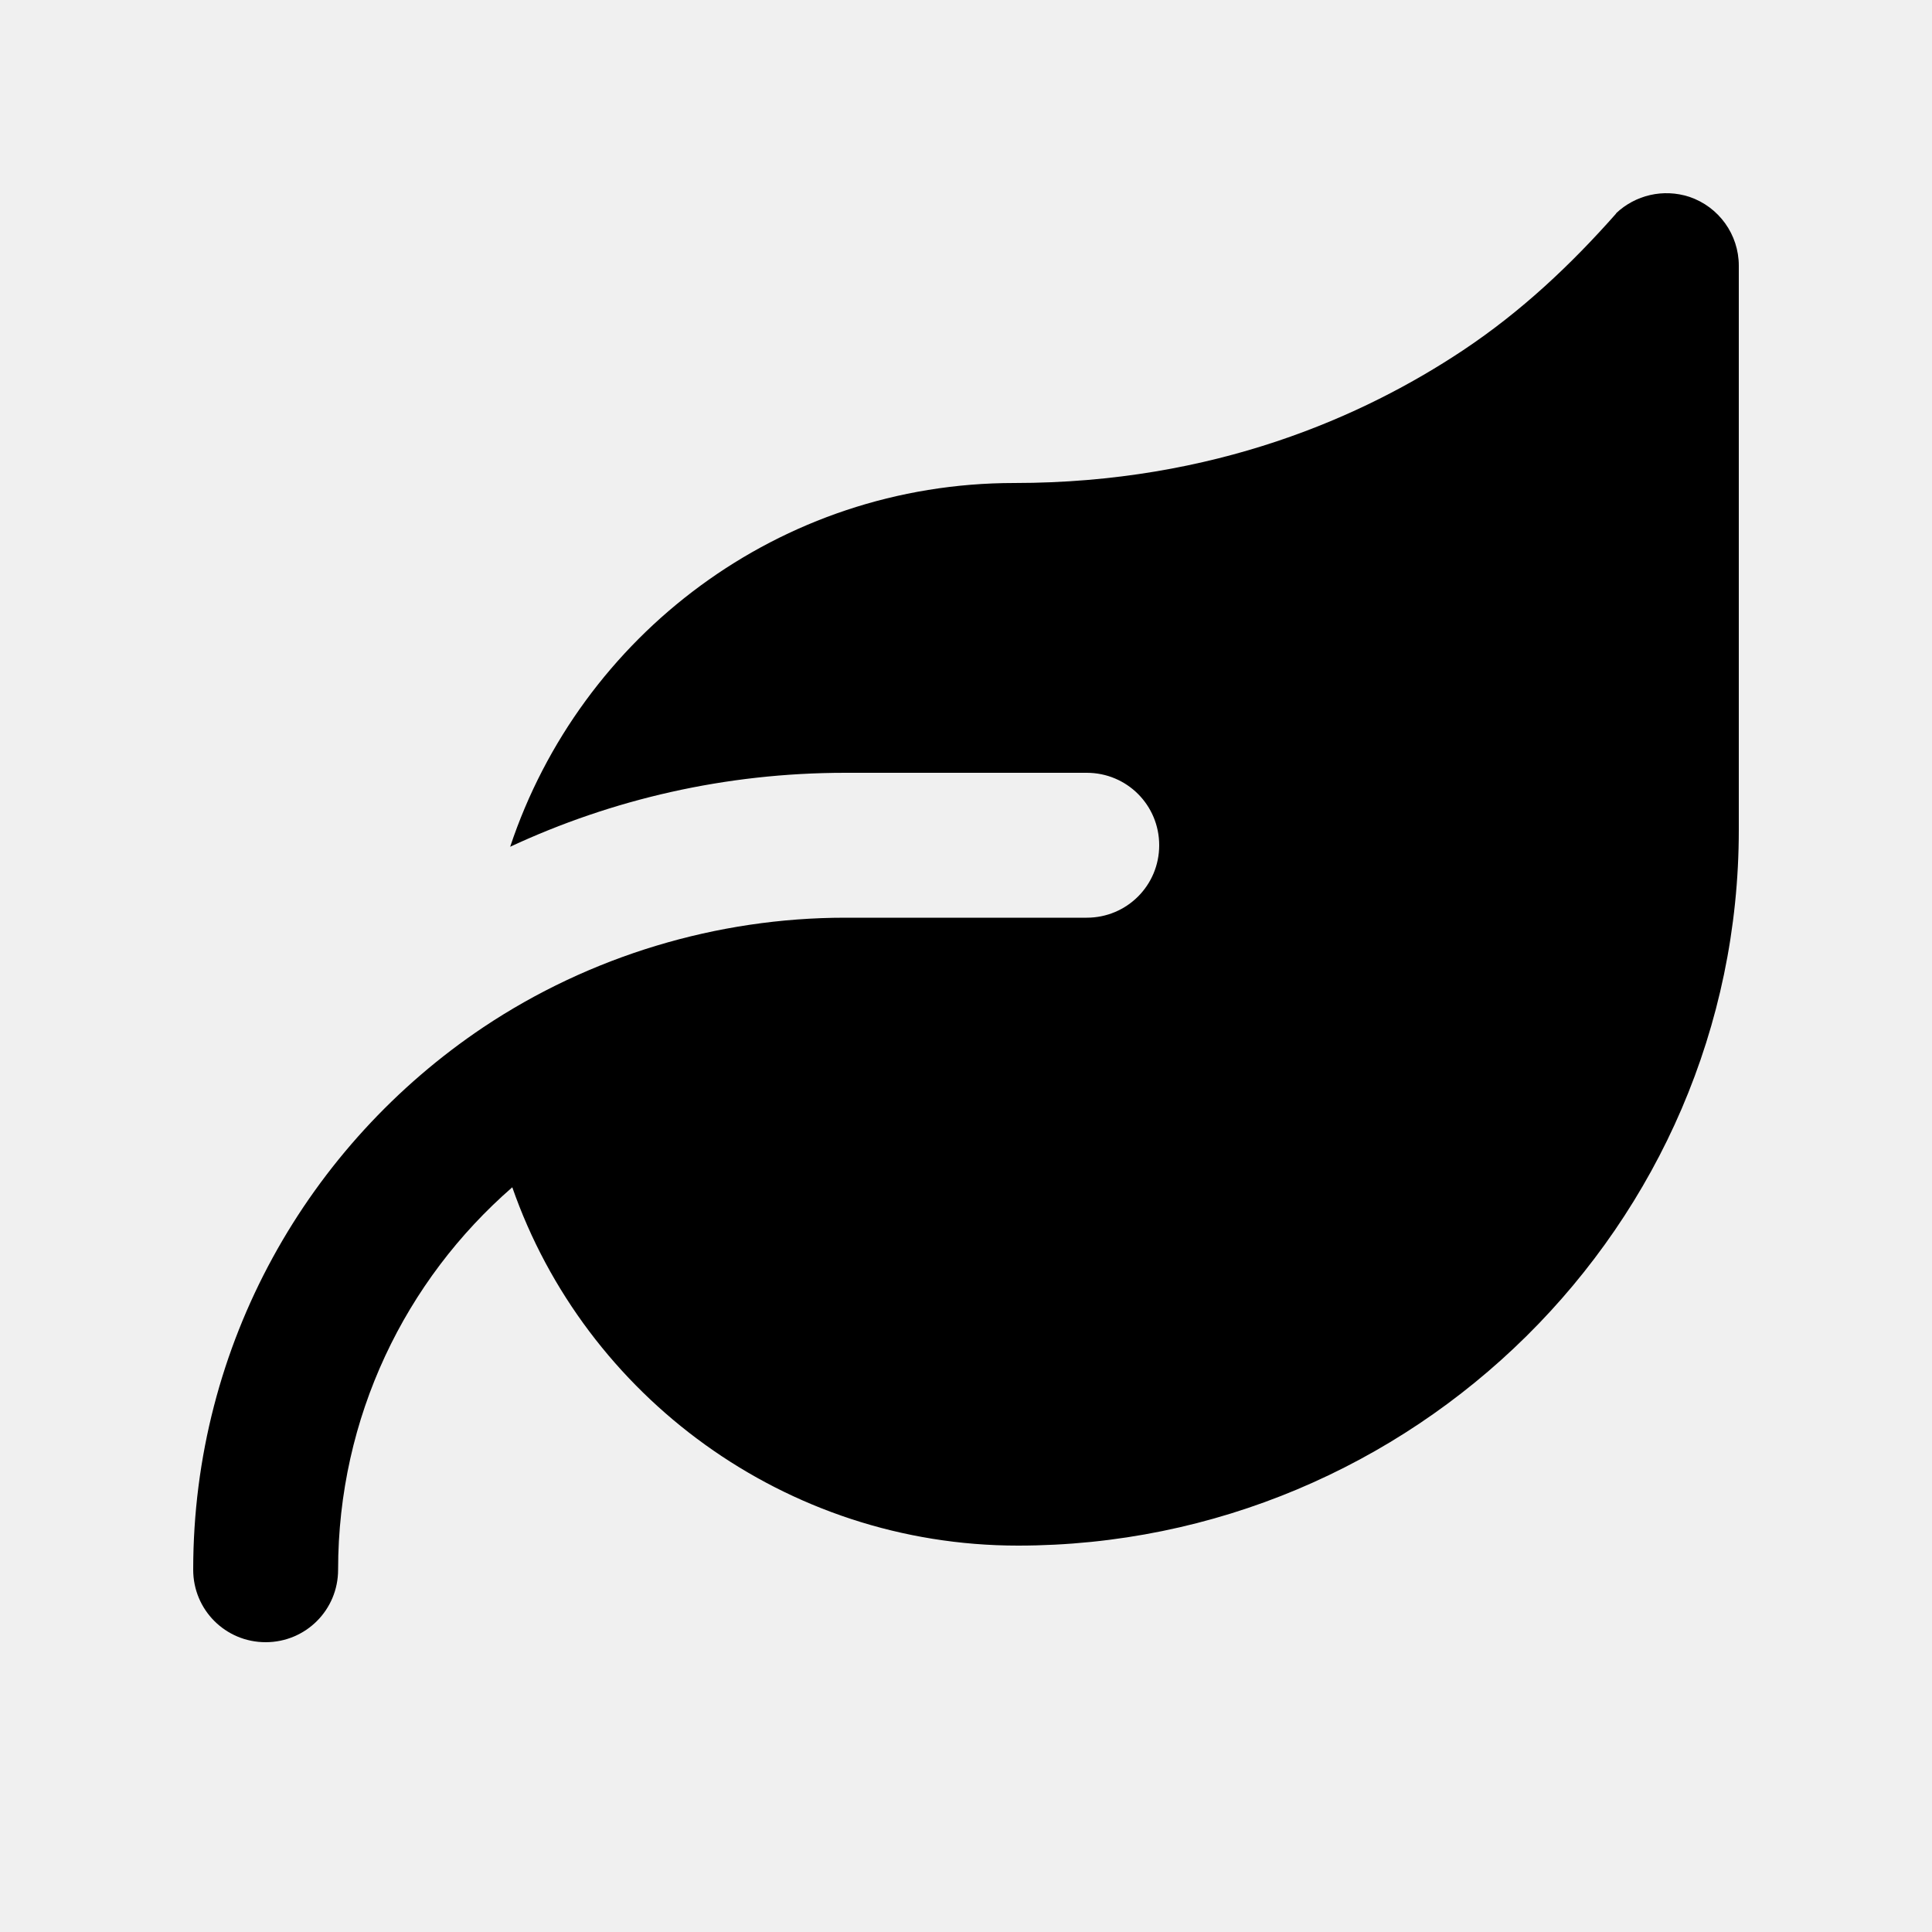
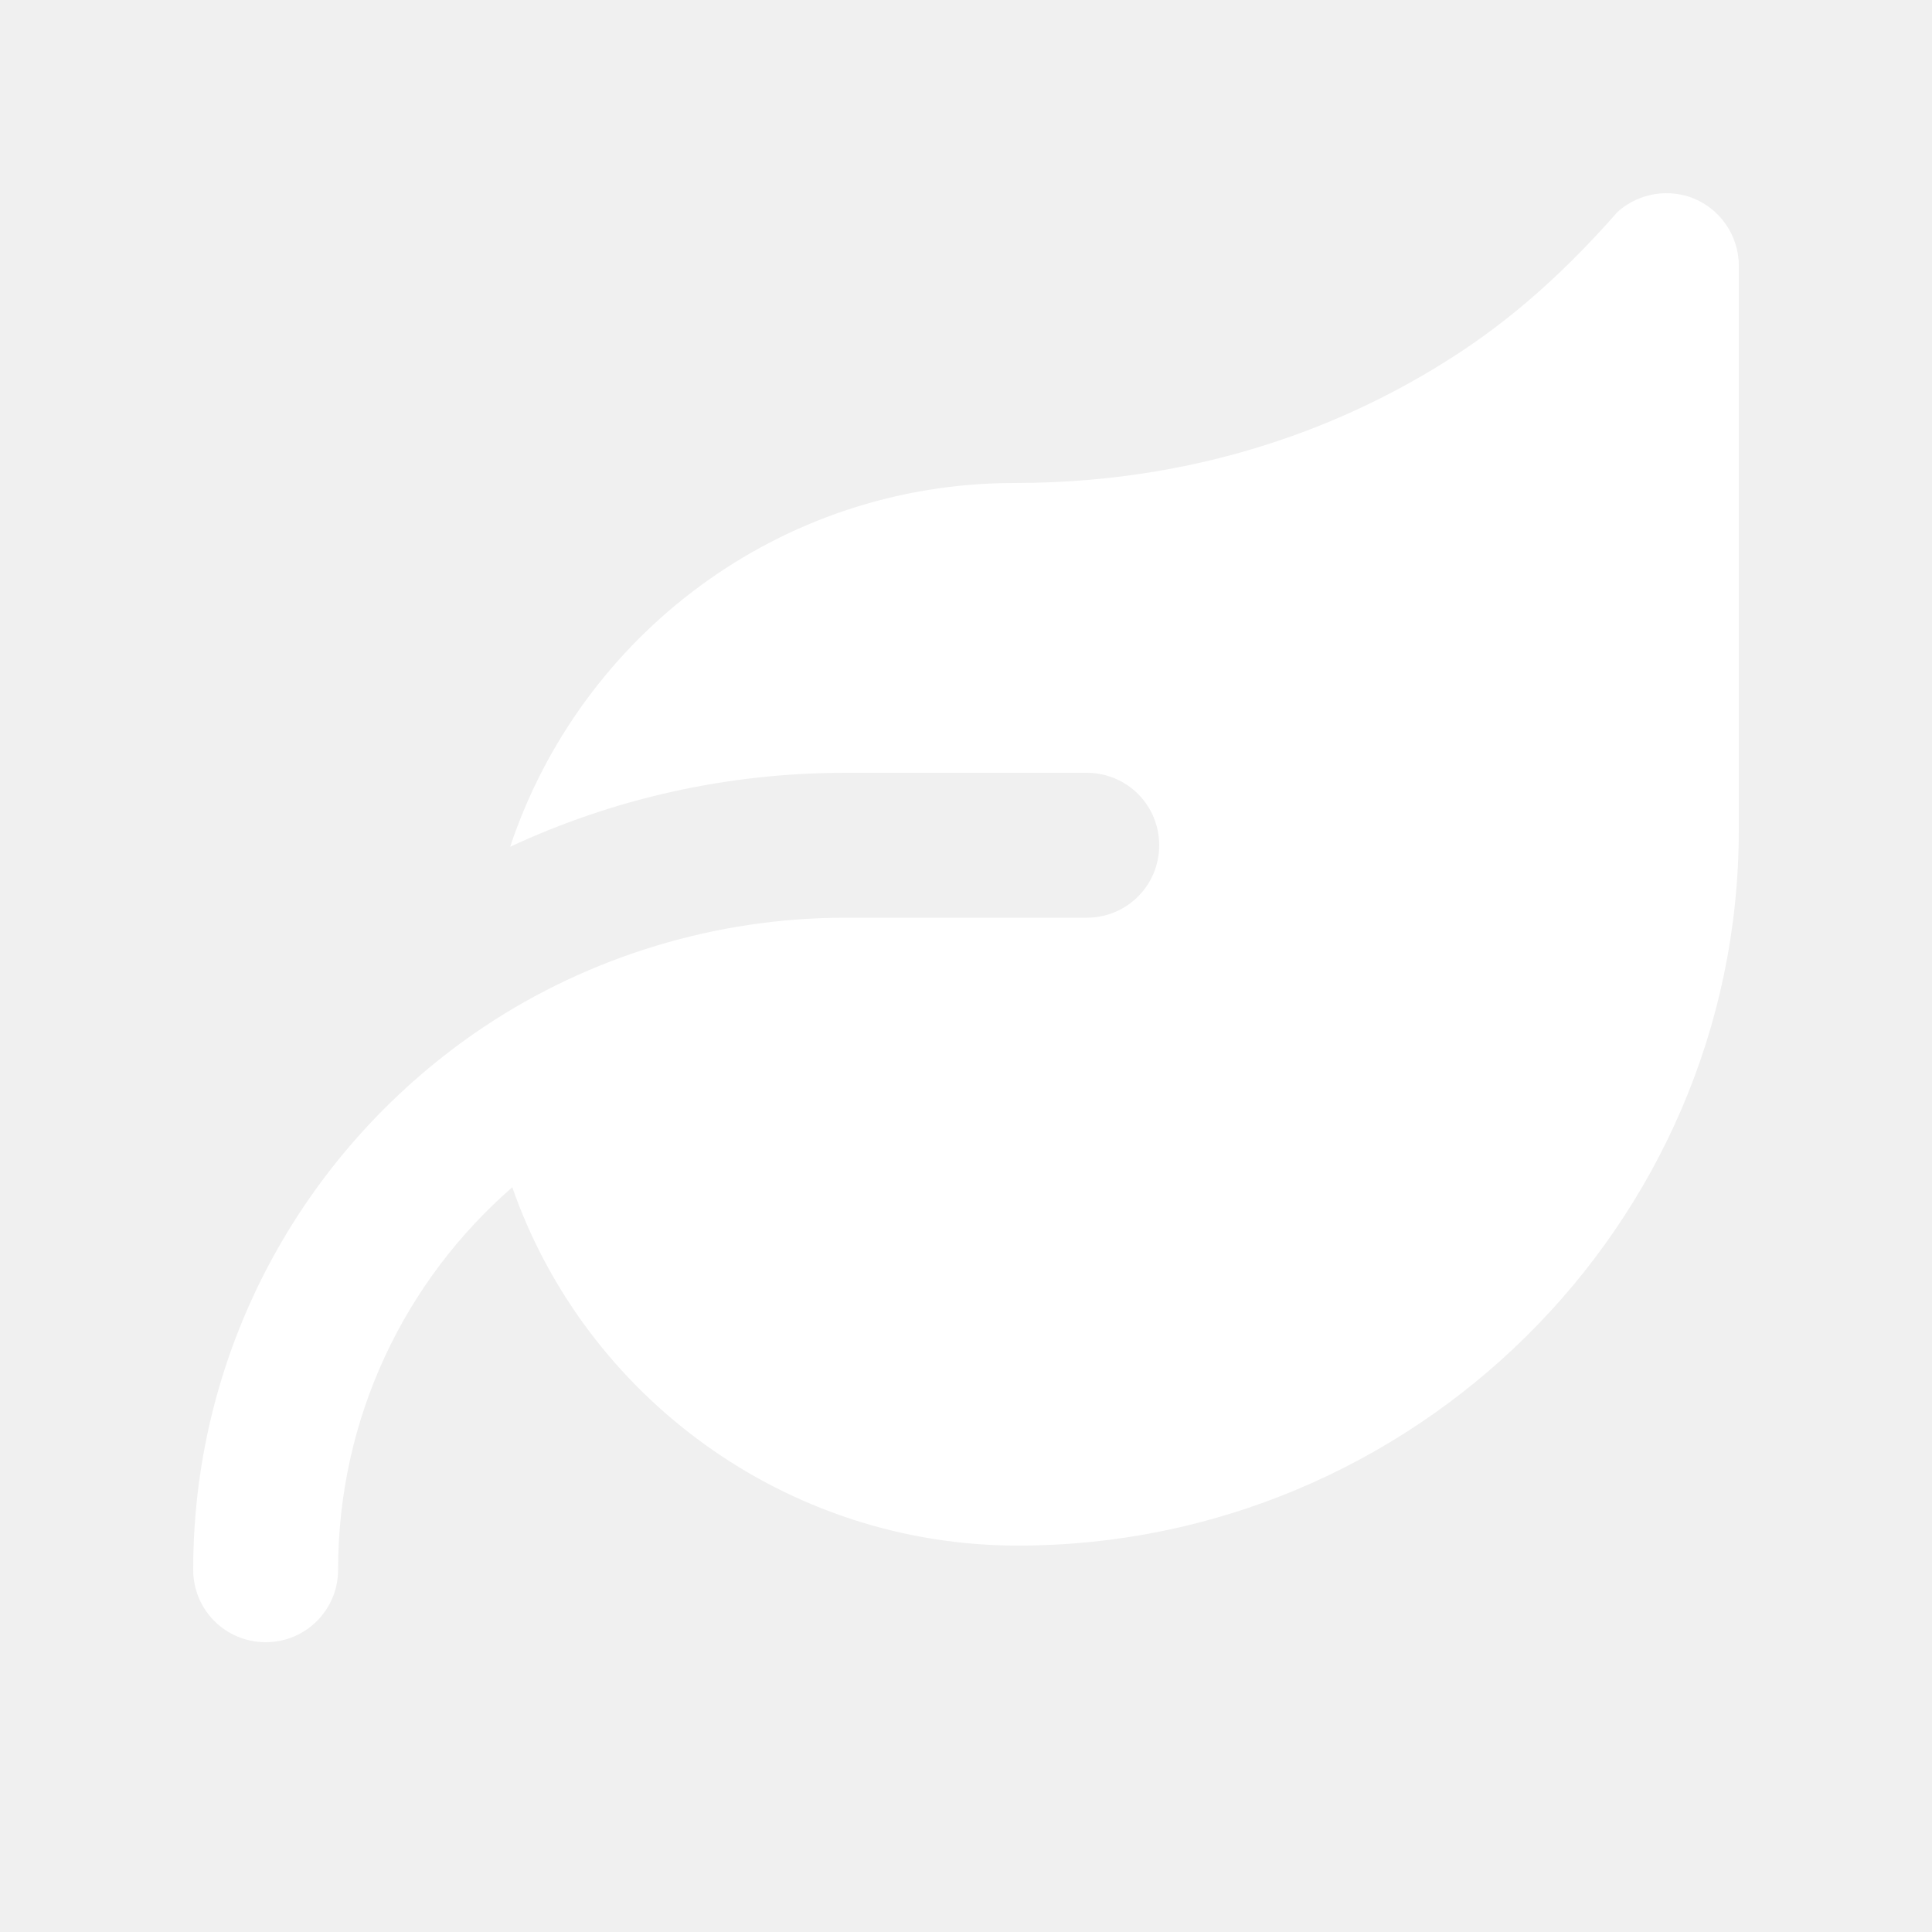
<svg xmlns="http://www.w3.org/2000/svg" viewBox="0 0 640 640">
-   <path d="M535.3 70.7C541.7 64.6 551 62.4 559.6 65.2C569.4 68.5 576 77.7 576 88L576 274.9C576 406.1 467.9 512 337.2 512C260.2 512 193.8 462.5 169.7 393.3C134.3 424.1 112 469.4 112 520C112 533.3 101.3 544 88 544C74.7 544 64 533.3 64 520C64 445.1 102.2 379.1 160.1 340.3C195.4 316.7 237.5 304 280 304L360 304C373.3 304 384 293.3 384 280C384 266.7 373.3 256 360 256L280 256C240.3 256 202.7 264.8 169 280.5C192.3 210.5 258.2 160 336 160C402.4 160 451.8 137.9 484.7 116C503.9 103.2 520.2 87.9 535.4 70.7z" />
+   <path fill="#ffffff" d="M535.3 70.7C541.7 64.6 551 62.4 559.6 65.2C569.4 68.5 576 77.7 576 88L576 274.9C576 406.1 467.9 512 337.2 512C260.2 512 193.8 462.5 169.7 393.3C134.3 424.1 112 469.4 112 520C112 533.3 101.3 544 88 544C74.7 544 64 533.3 64 520C64 445.1 102.2 379.1 160.1 340.3C195.4 316.7 237.5 304 280 304L360 304C373.3 304 384 293.3 384 280C384 266.7 373.3 256 360 256L280 256C240.3 256 202.7 264.8 169 280.5C192.3 210.5 258.2 160 336 160C402.4 160 451.8 137.9 484.7 116C503.9 103.2 520.2 87.9 535.4 70.7z" />
</svg>
